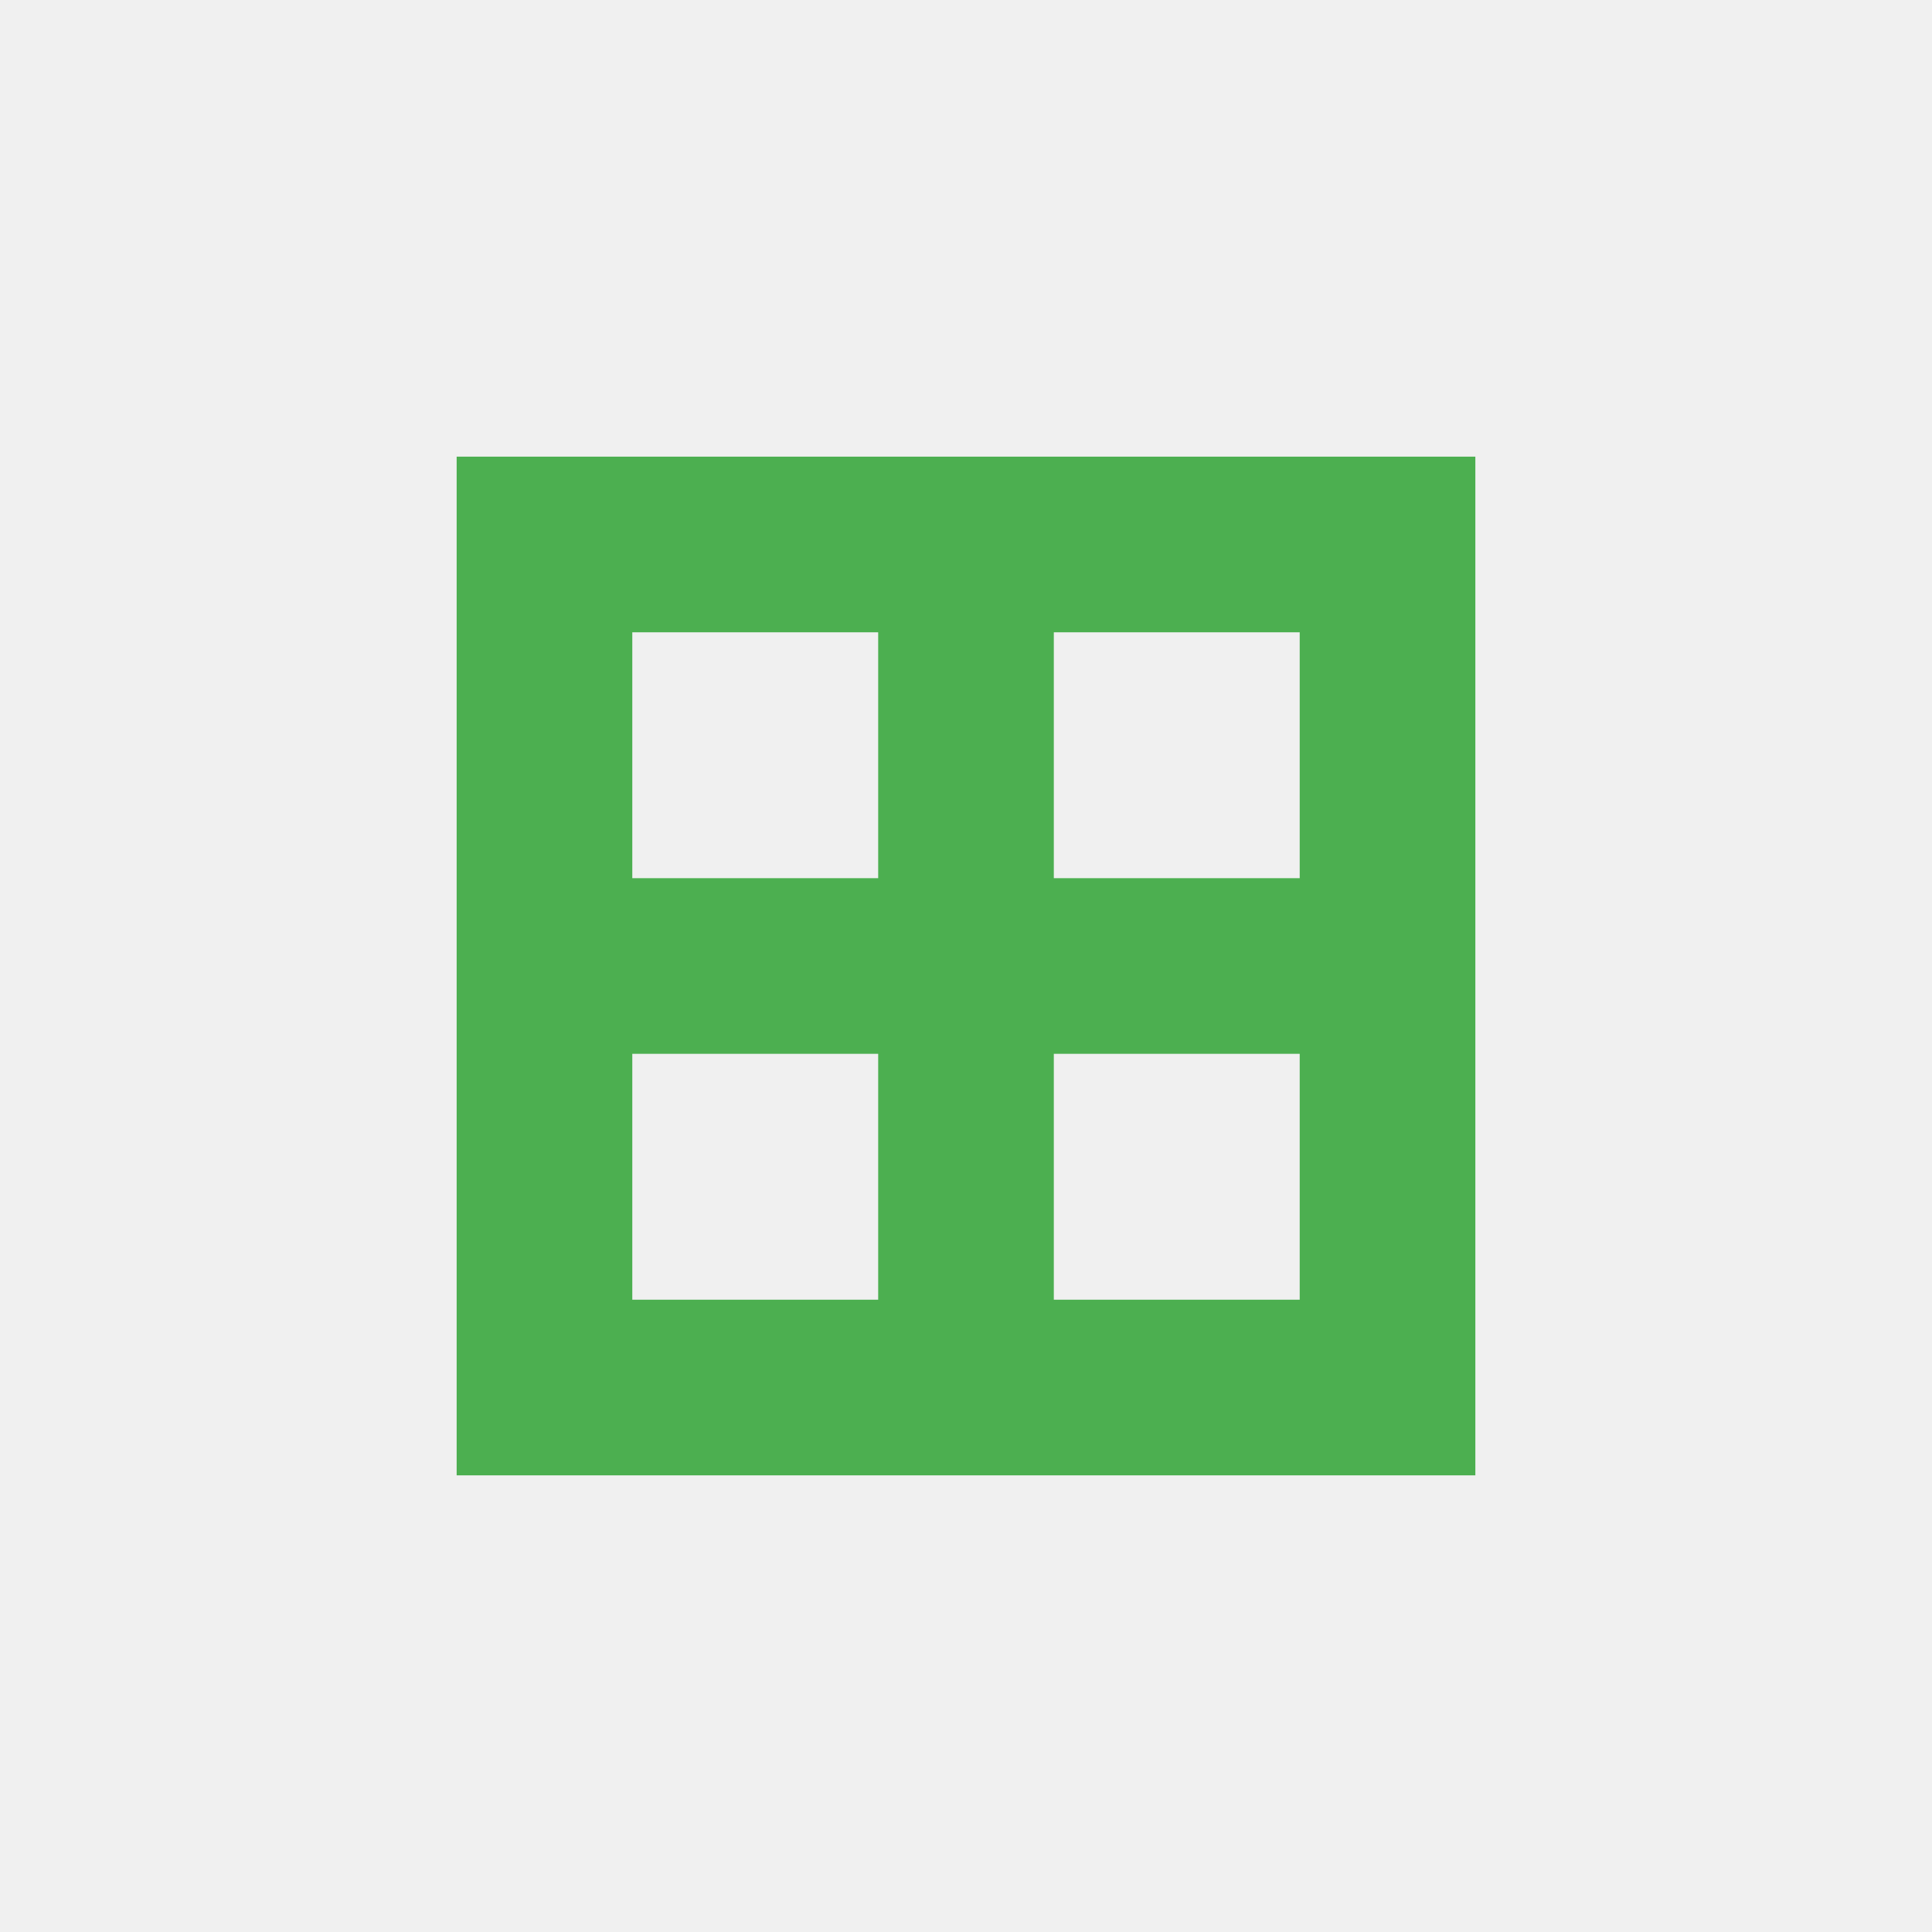
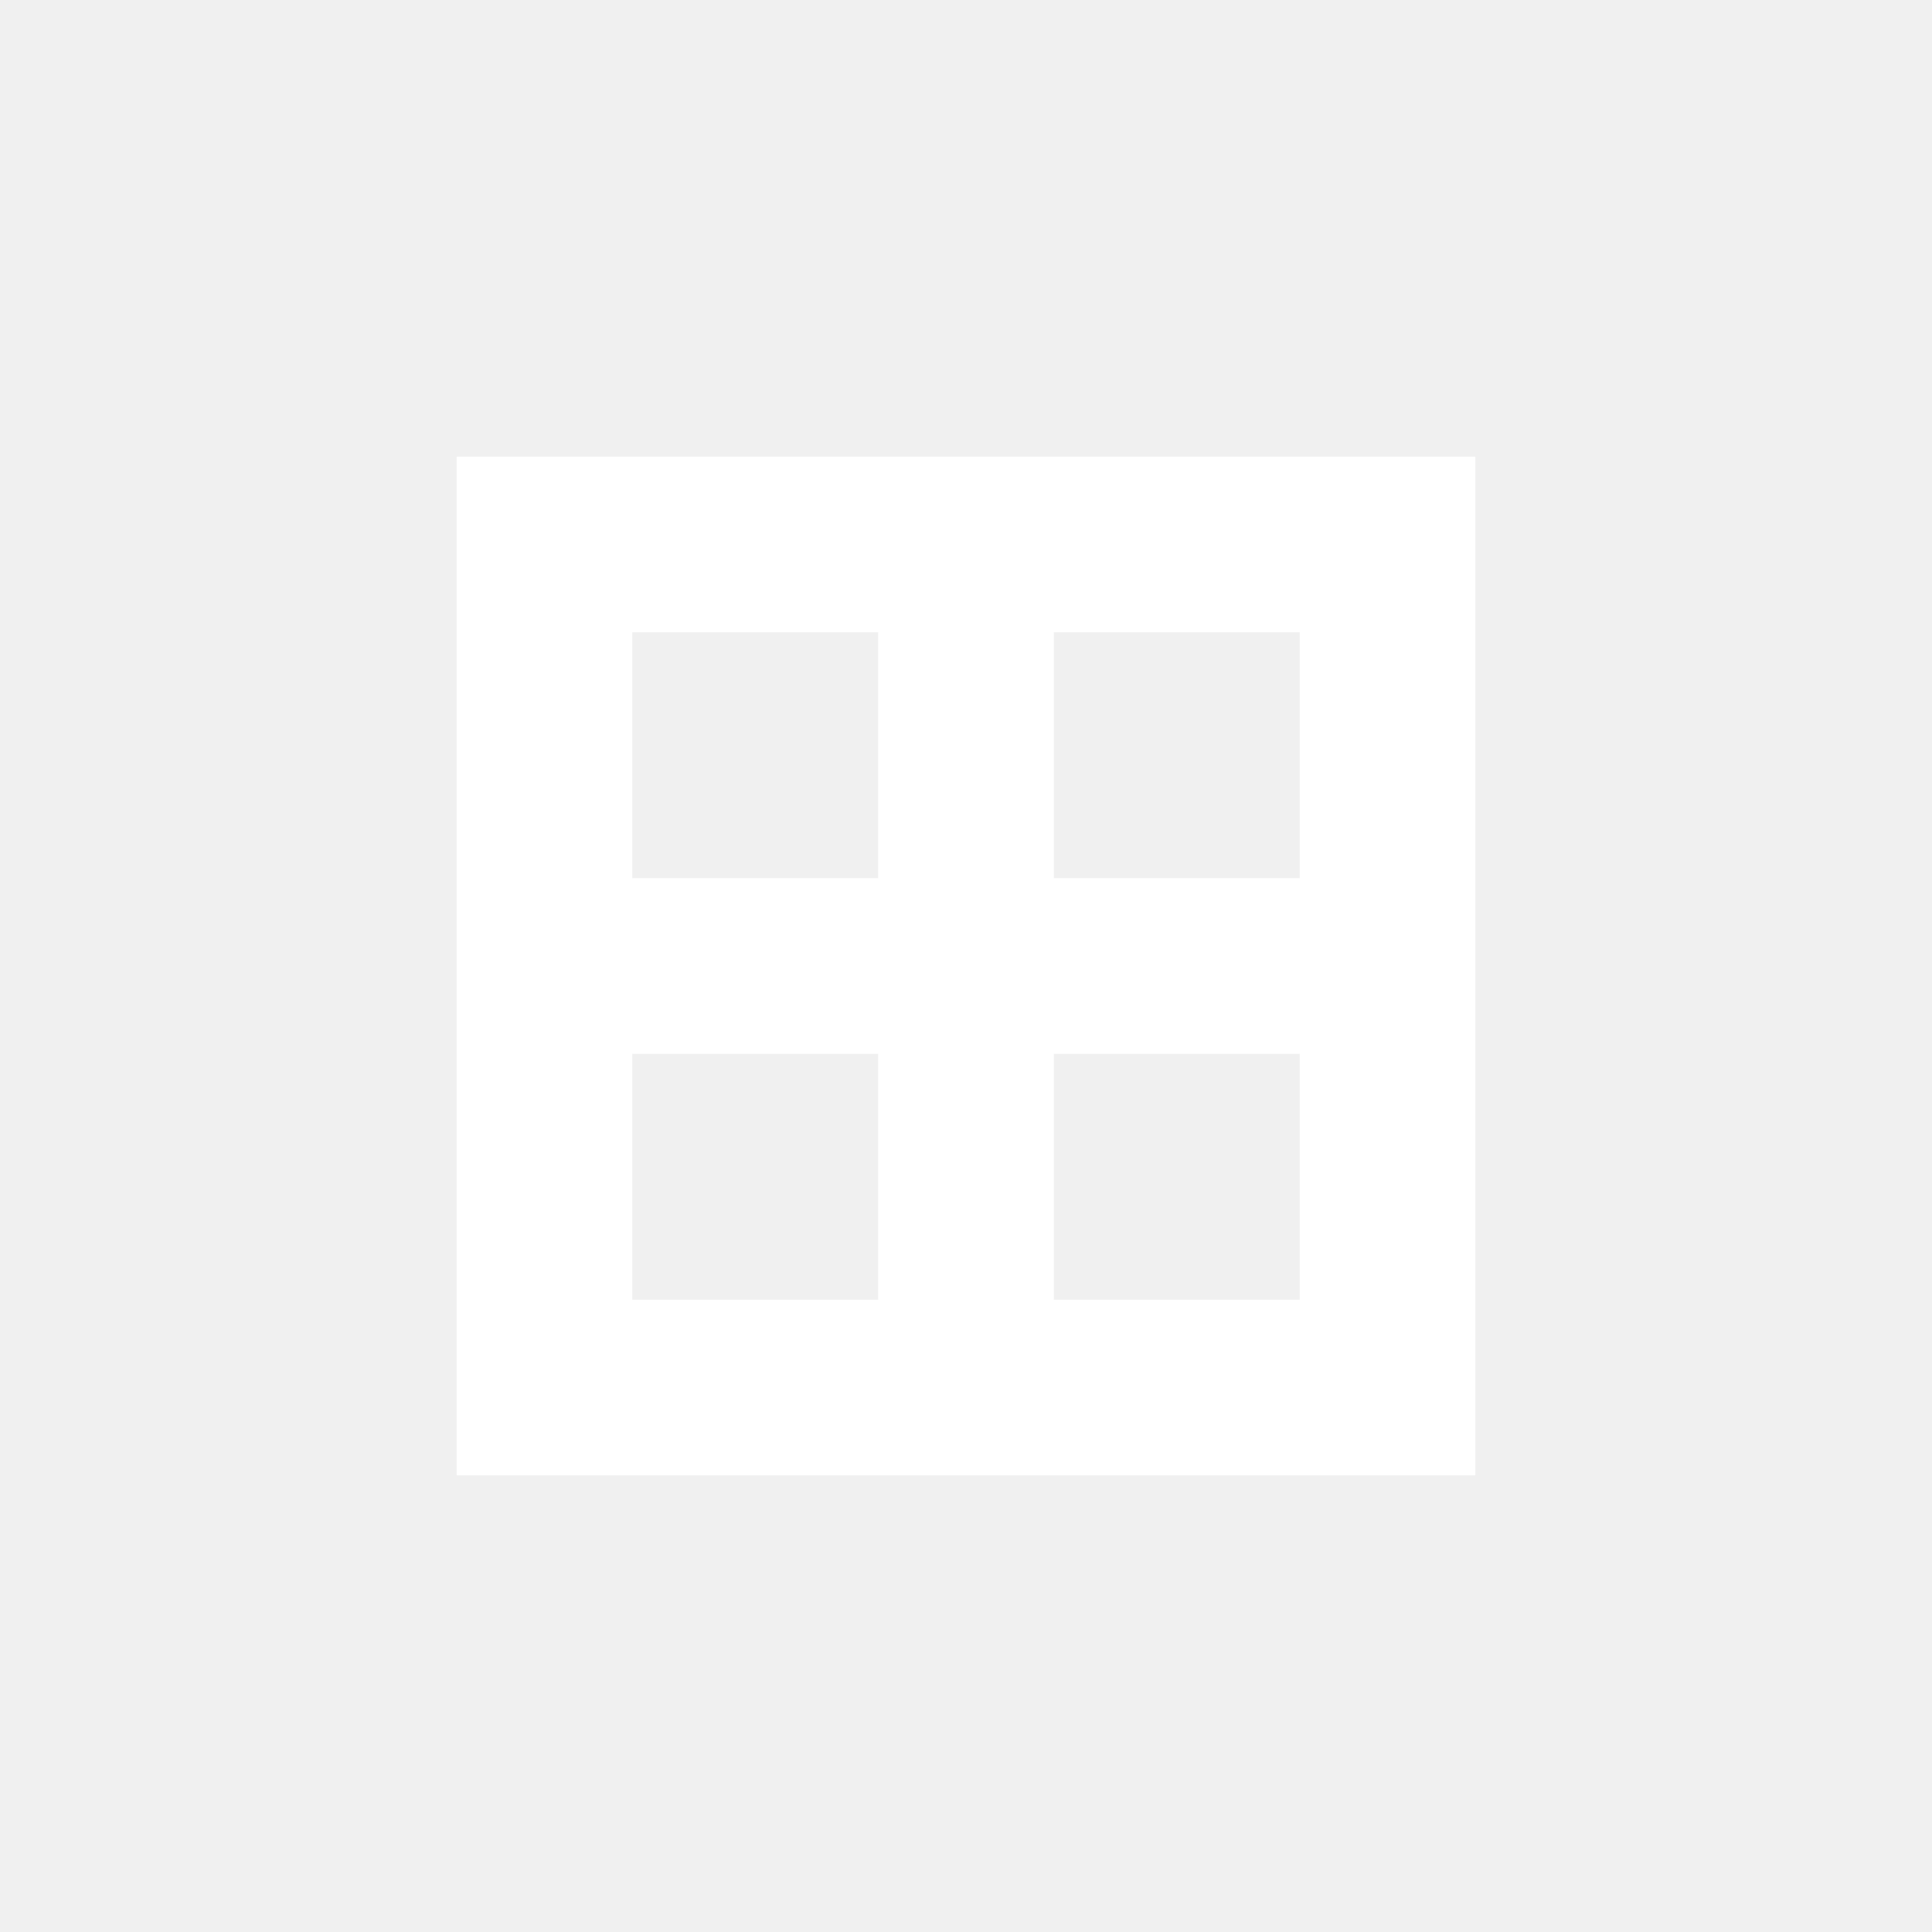
<svg xmlns="http://www.w3.org/2000/svg" version="1.1" id="Layer_1" x="0px" y="0px" viewBox="0 0 22 22" style="enable-background:new 0 0 22 22;" xml:space="preserve">
  <style type="text/css">
- 	.st0{fill:none;stroke:#4CAF50;stroke-width:2;stroke-miterlimit:10;}
+ 	.st0{fill:none;stroke:#FFFFFF;stroke-width:2;stroke-miterlimit:10;}
</style>
  <rect x="6.2" y="6.2" class="st0" width="9.6" height="9.6" />
  <line class="st0" x1="11" y1="6.2" x2="11" y2="15.8" />
  <line class="st0" x1="15.8" y1="11" x2="6.2" y2="11" />
</svg>
